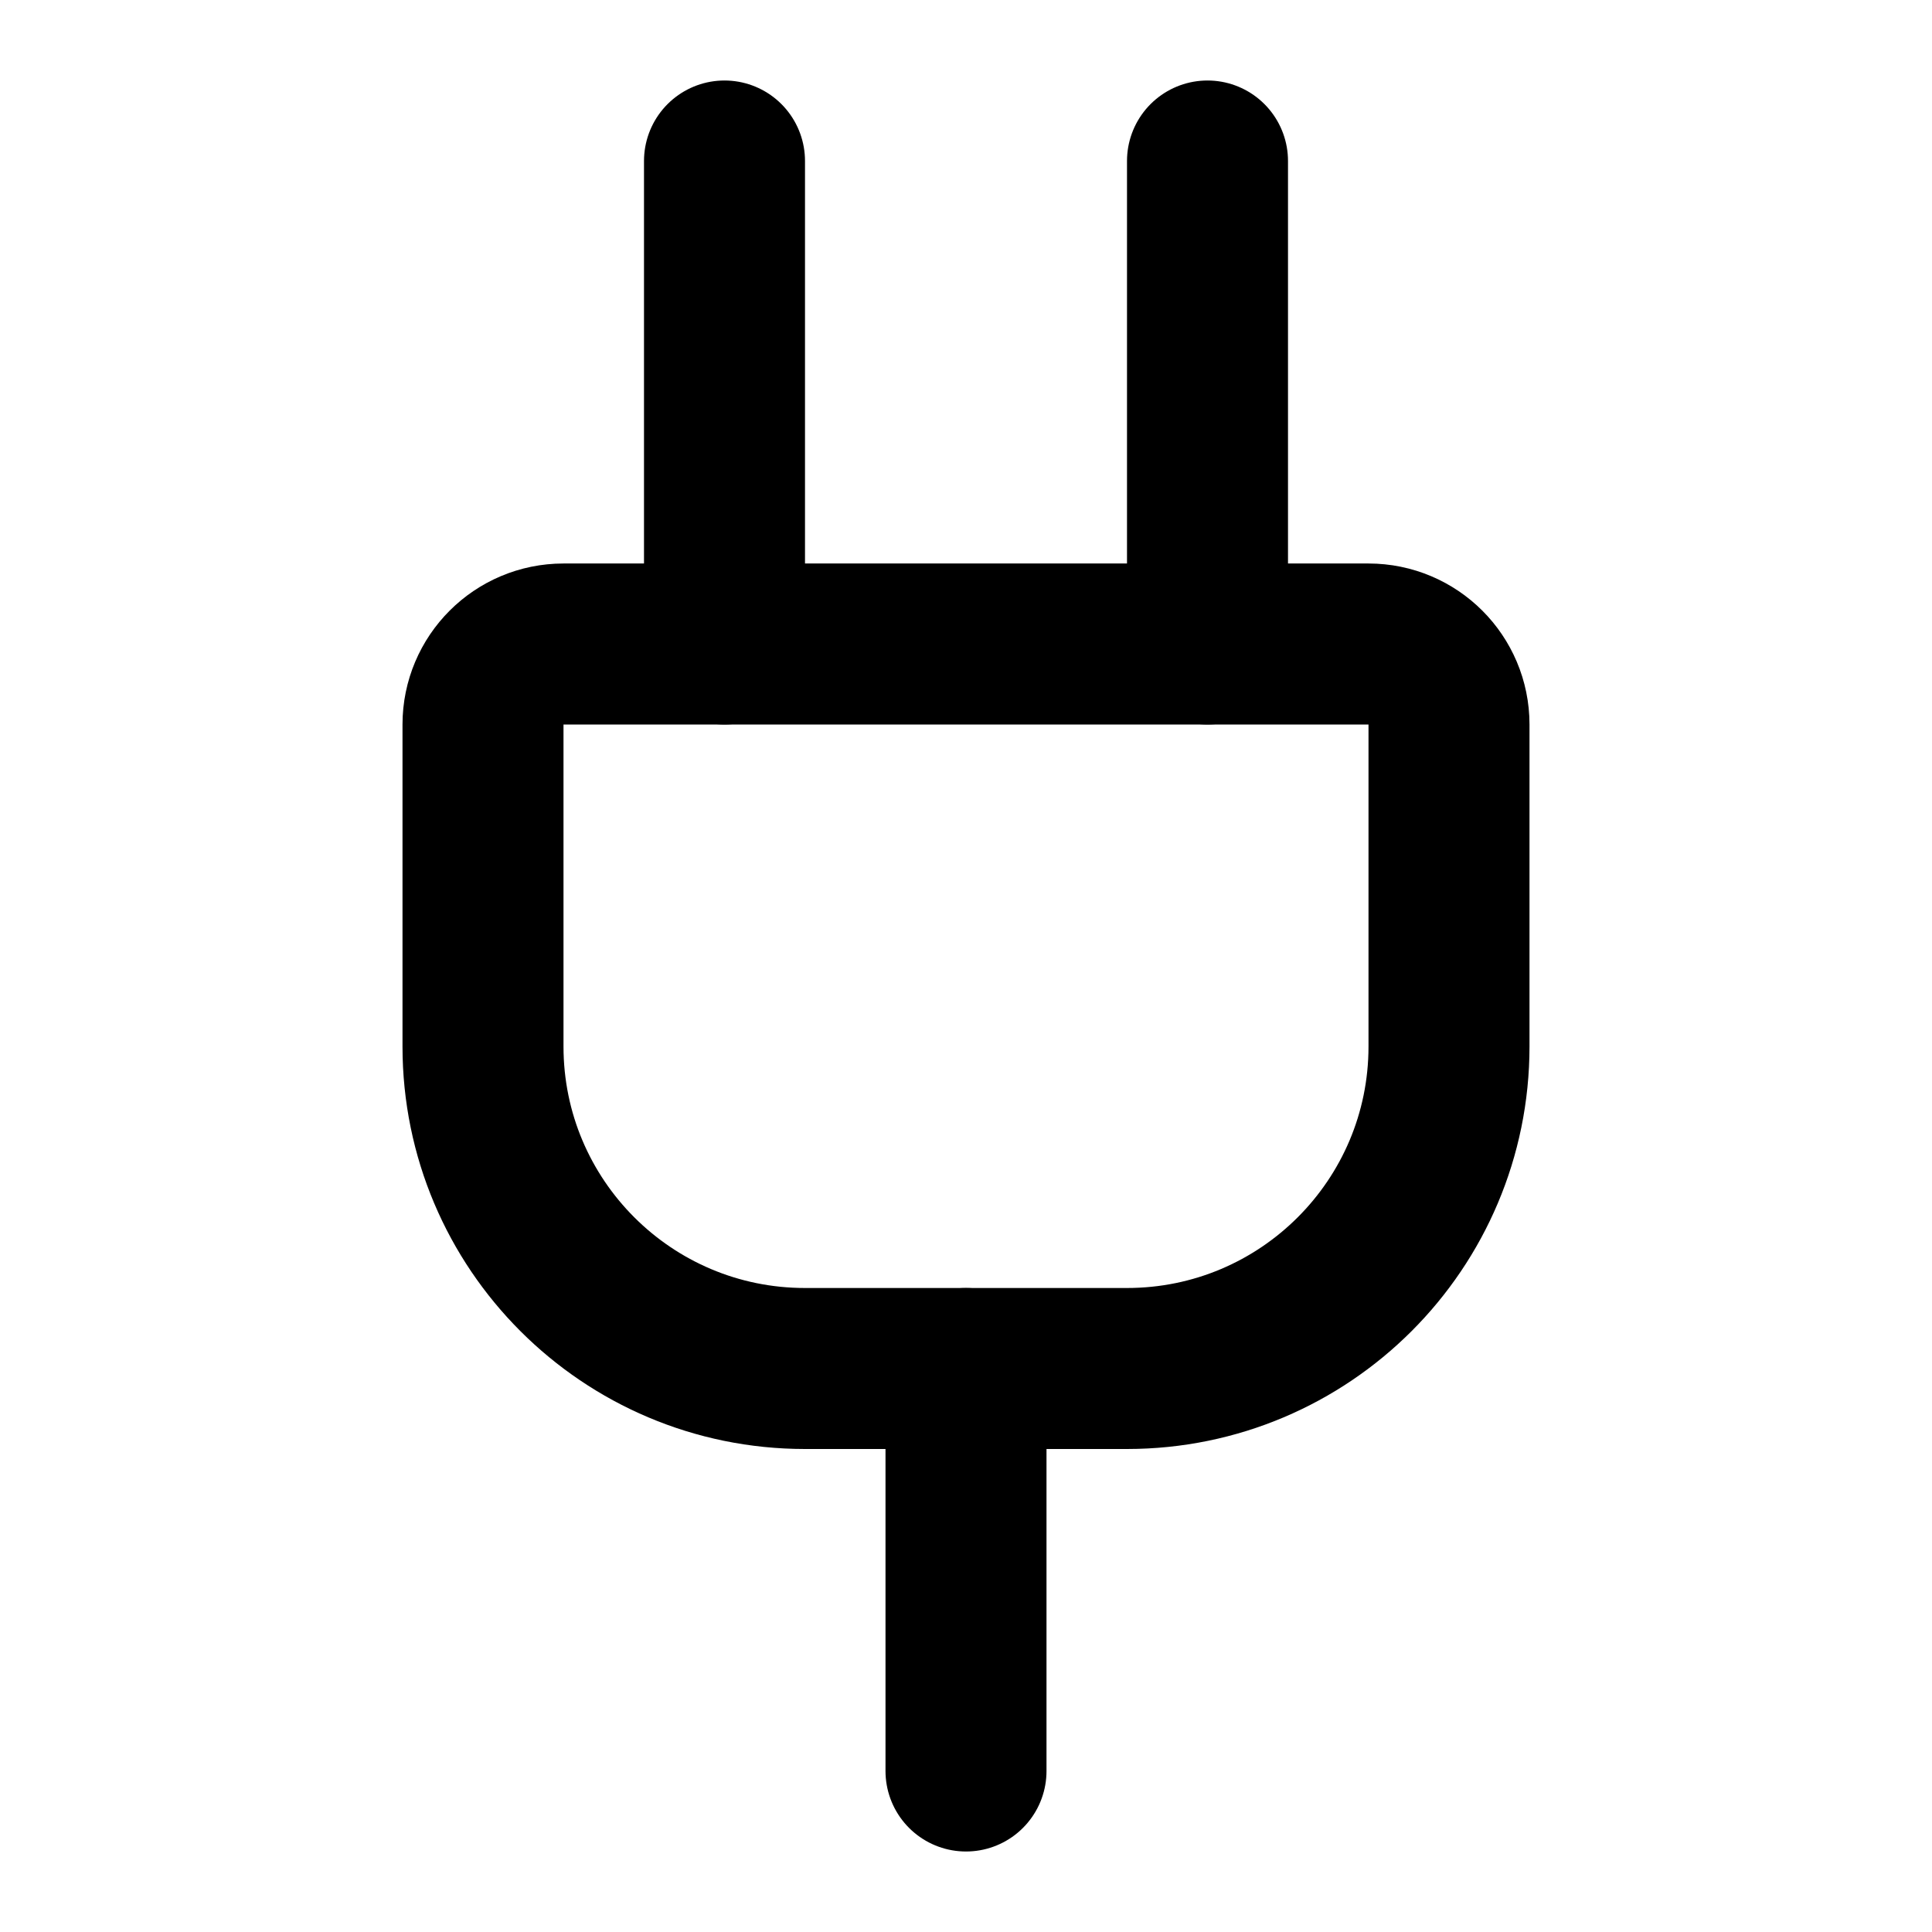
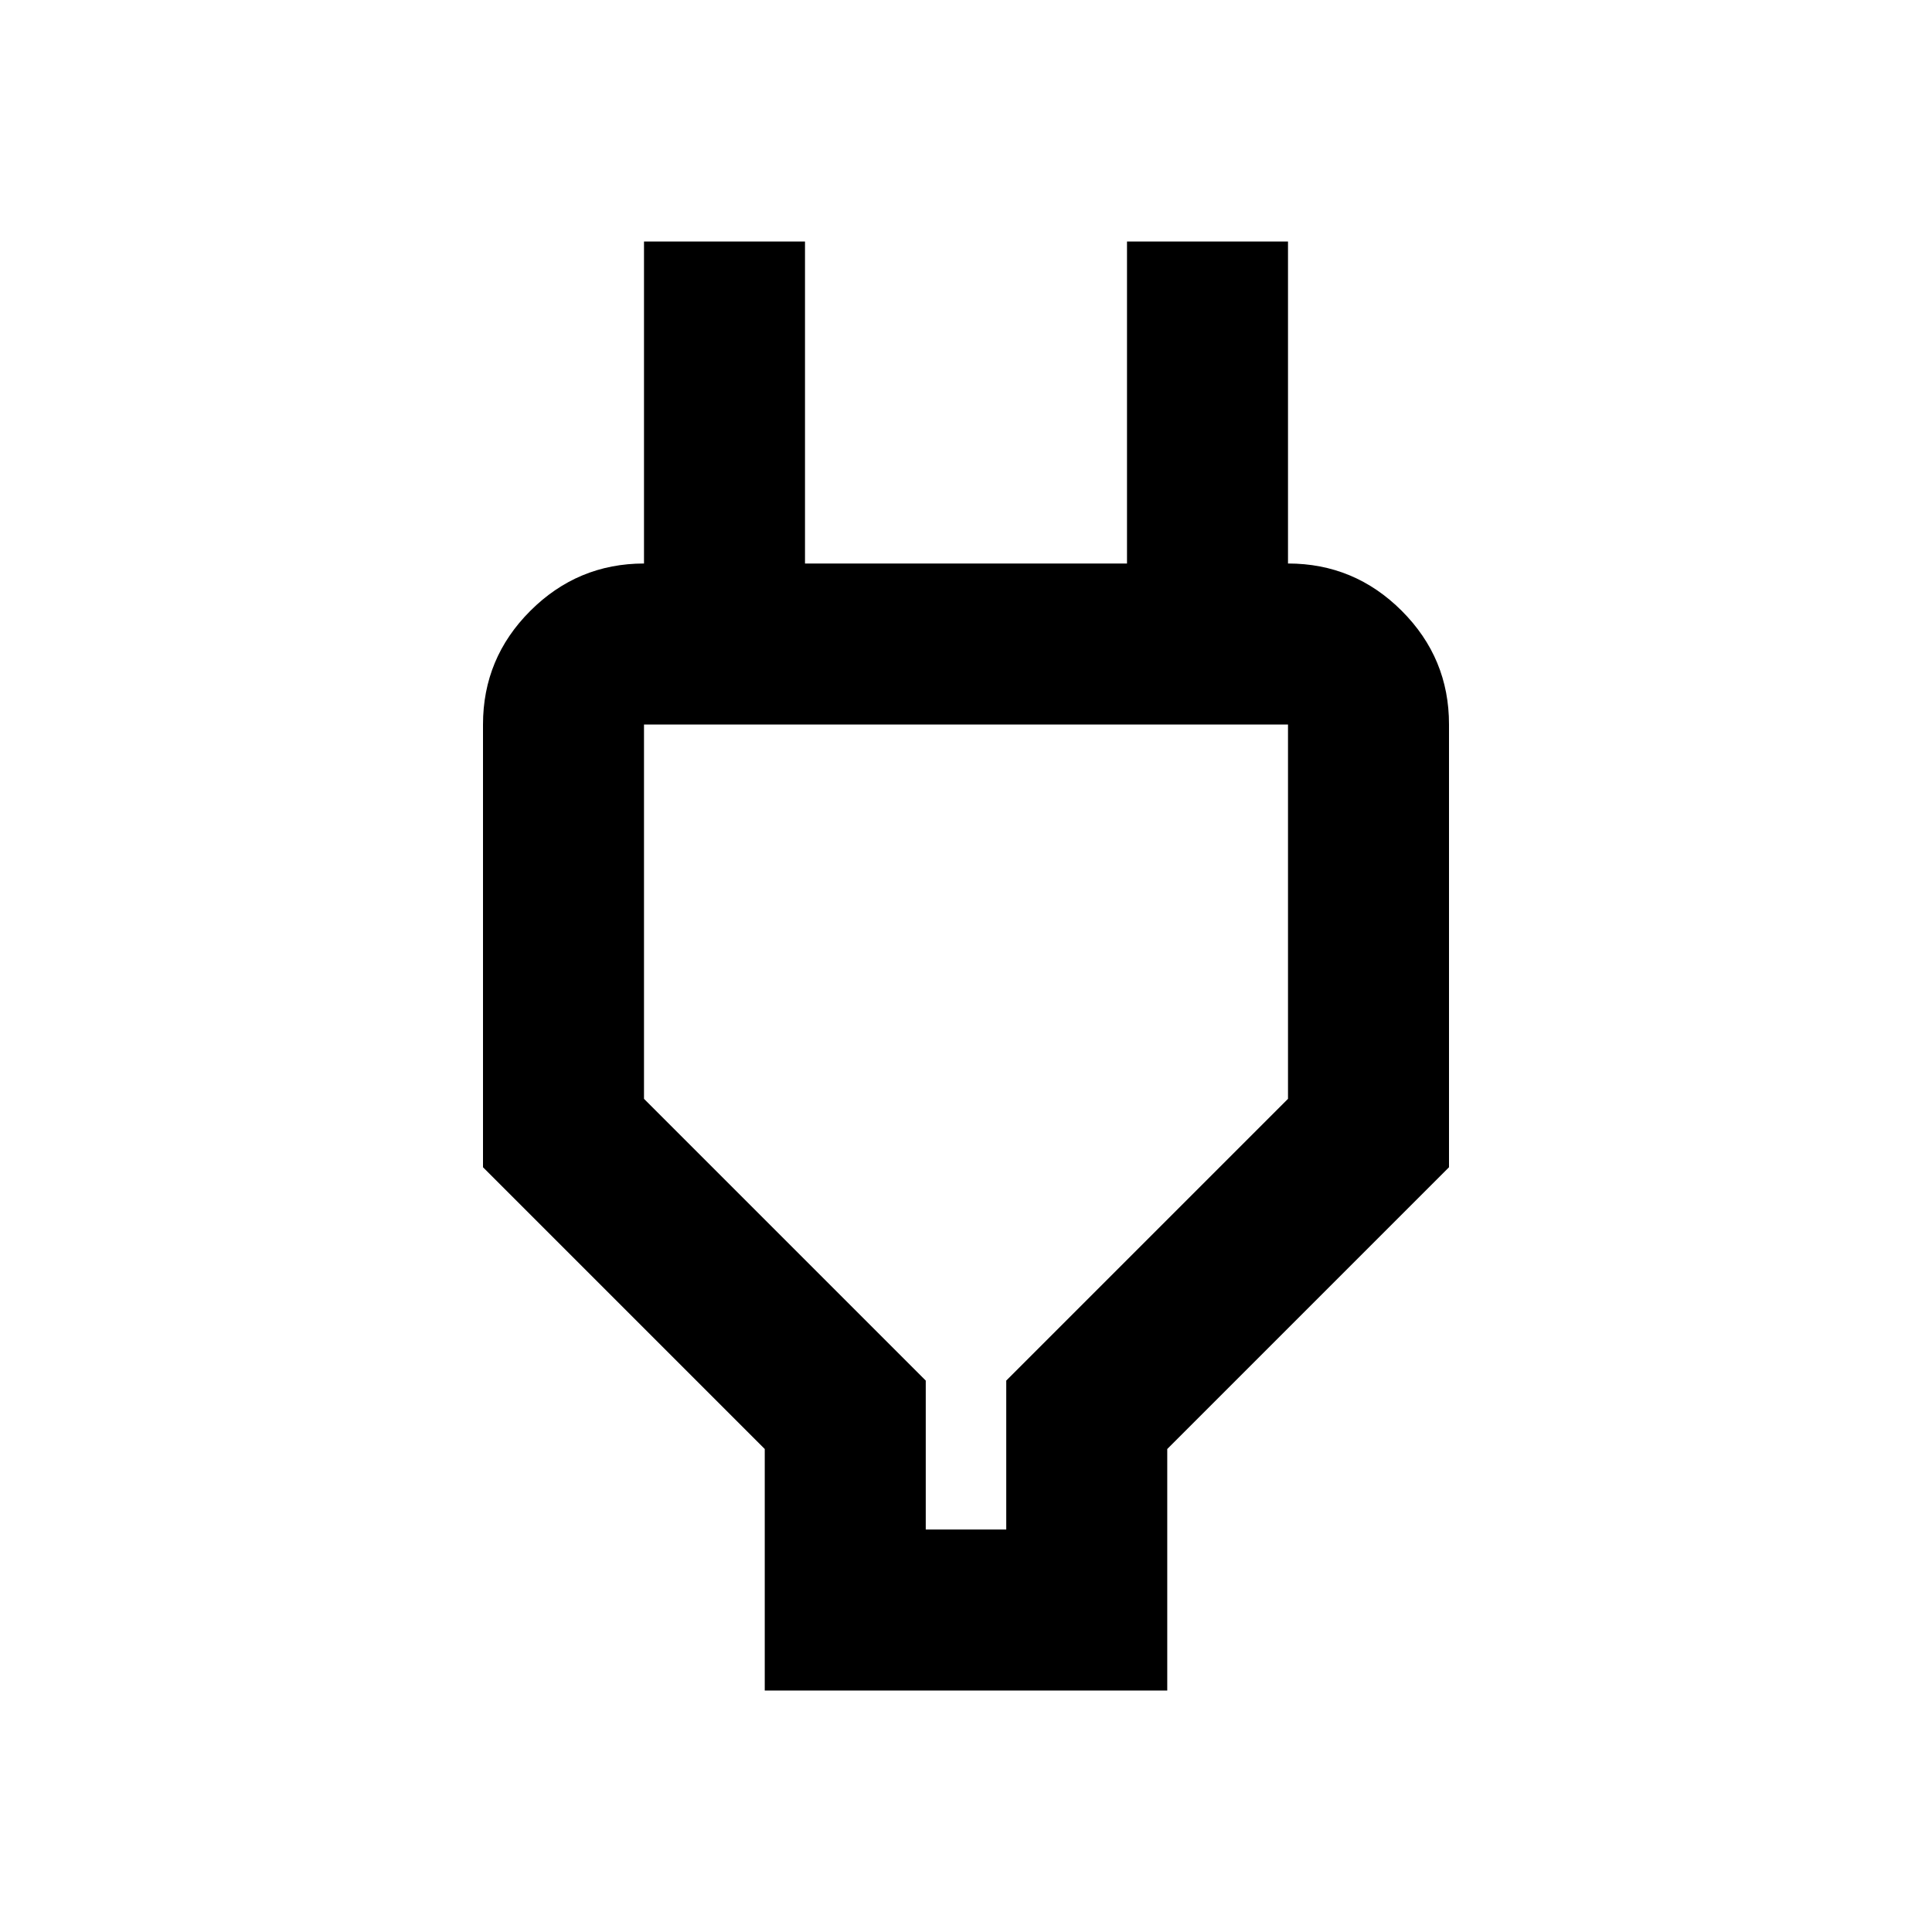
- <svg xmlns="http://www.w3.org/2000/svg" class="lucide lucide-plug" width="24" height="24" viewBox="0 0 24 24" fill="none" stroke="currentColor" stroke-width="2" stroke-linecap="round" stroke-linejoin="round">
-   <path d="M12 22v-5" />
-   <path d="M15 8V2" />
-   <path d="M17 8a1 1 0 0 1 1 1v4a4 4 0 0 1-4 4h-4a4 4 0 0 1-4-4V9a1 1 0 0 1 1-1z" />
-   <path d="M9 8V2" />
+ <svg xmlns="http://www.w3.org/2000/svg" width="24" height="24" viewBox="0 0 24 24">
+   <path fill="currentColor" d="M11.5 19h1v-1.85l3.5-3.5V9H8v4.65l3.5 3.5zm-2 2v-3L6 14.5V9q0-.825.588-1.412T8 7h1L8 8V3h2v4h4V3h2v5l-1-1h1q.825 0 1.413.588T18 9v5.5L14.5 18v3zm2.5-7" />
</svg>
